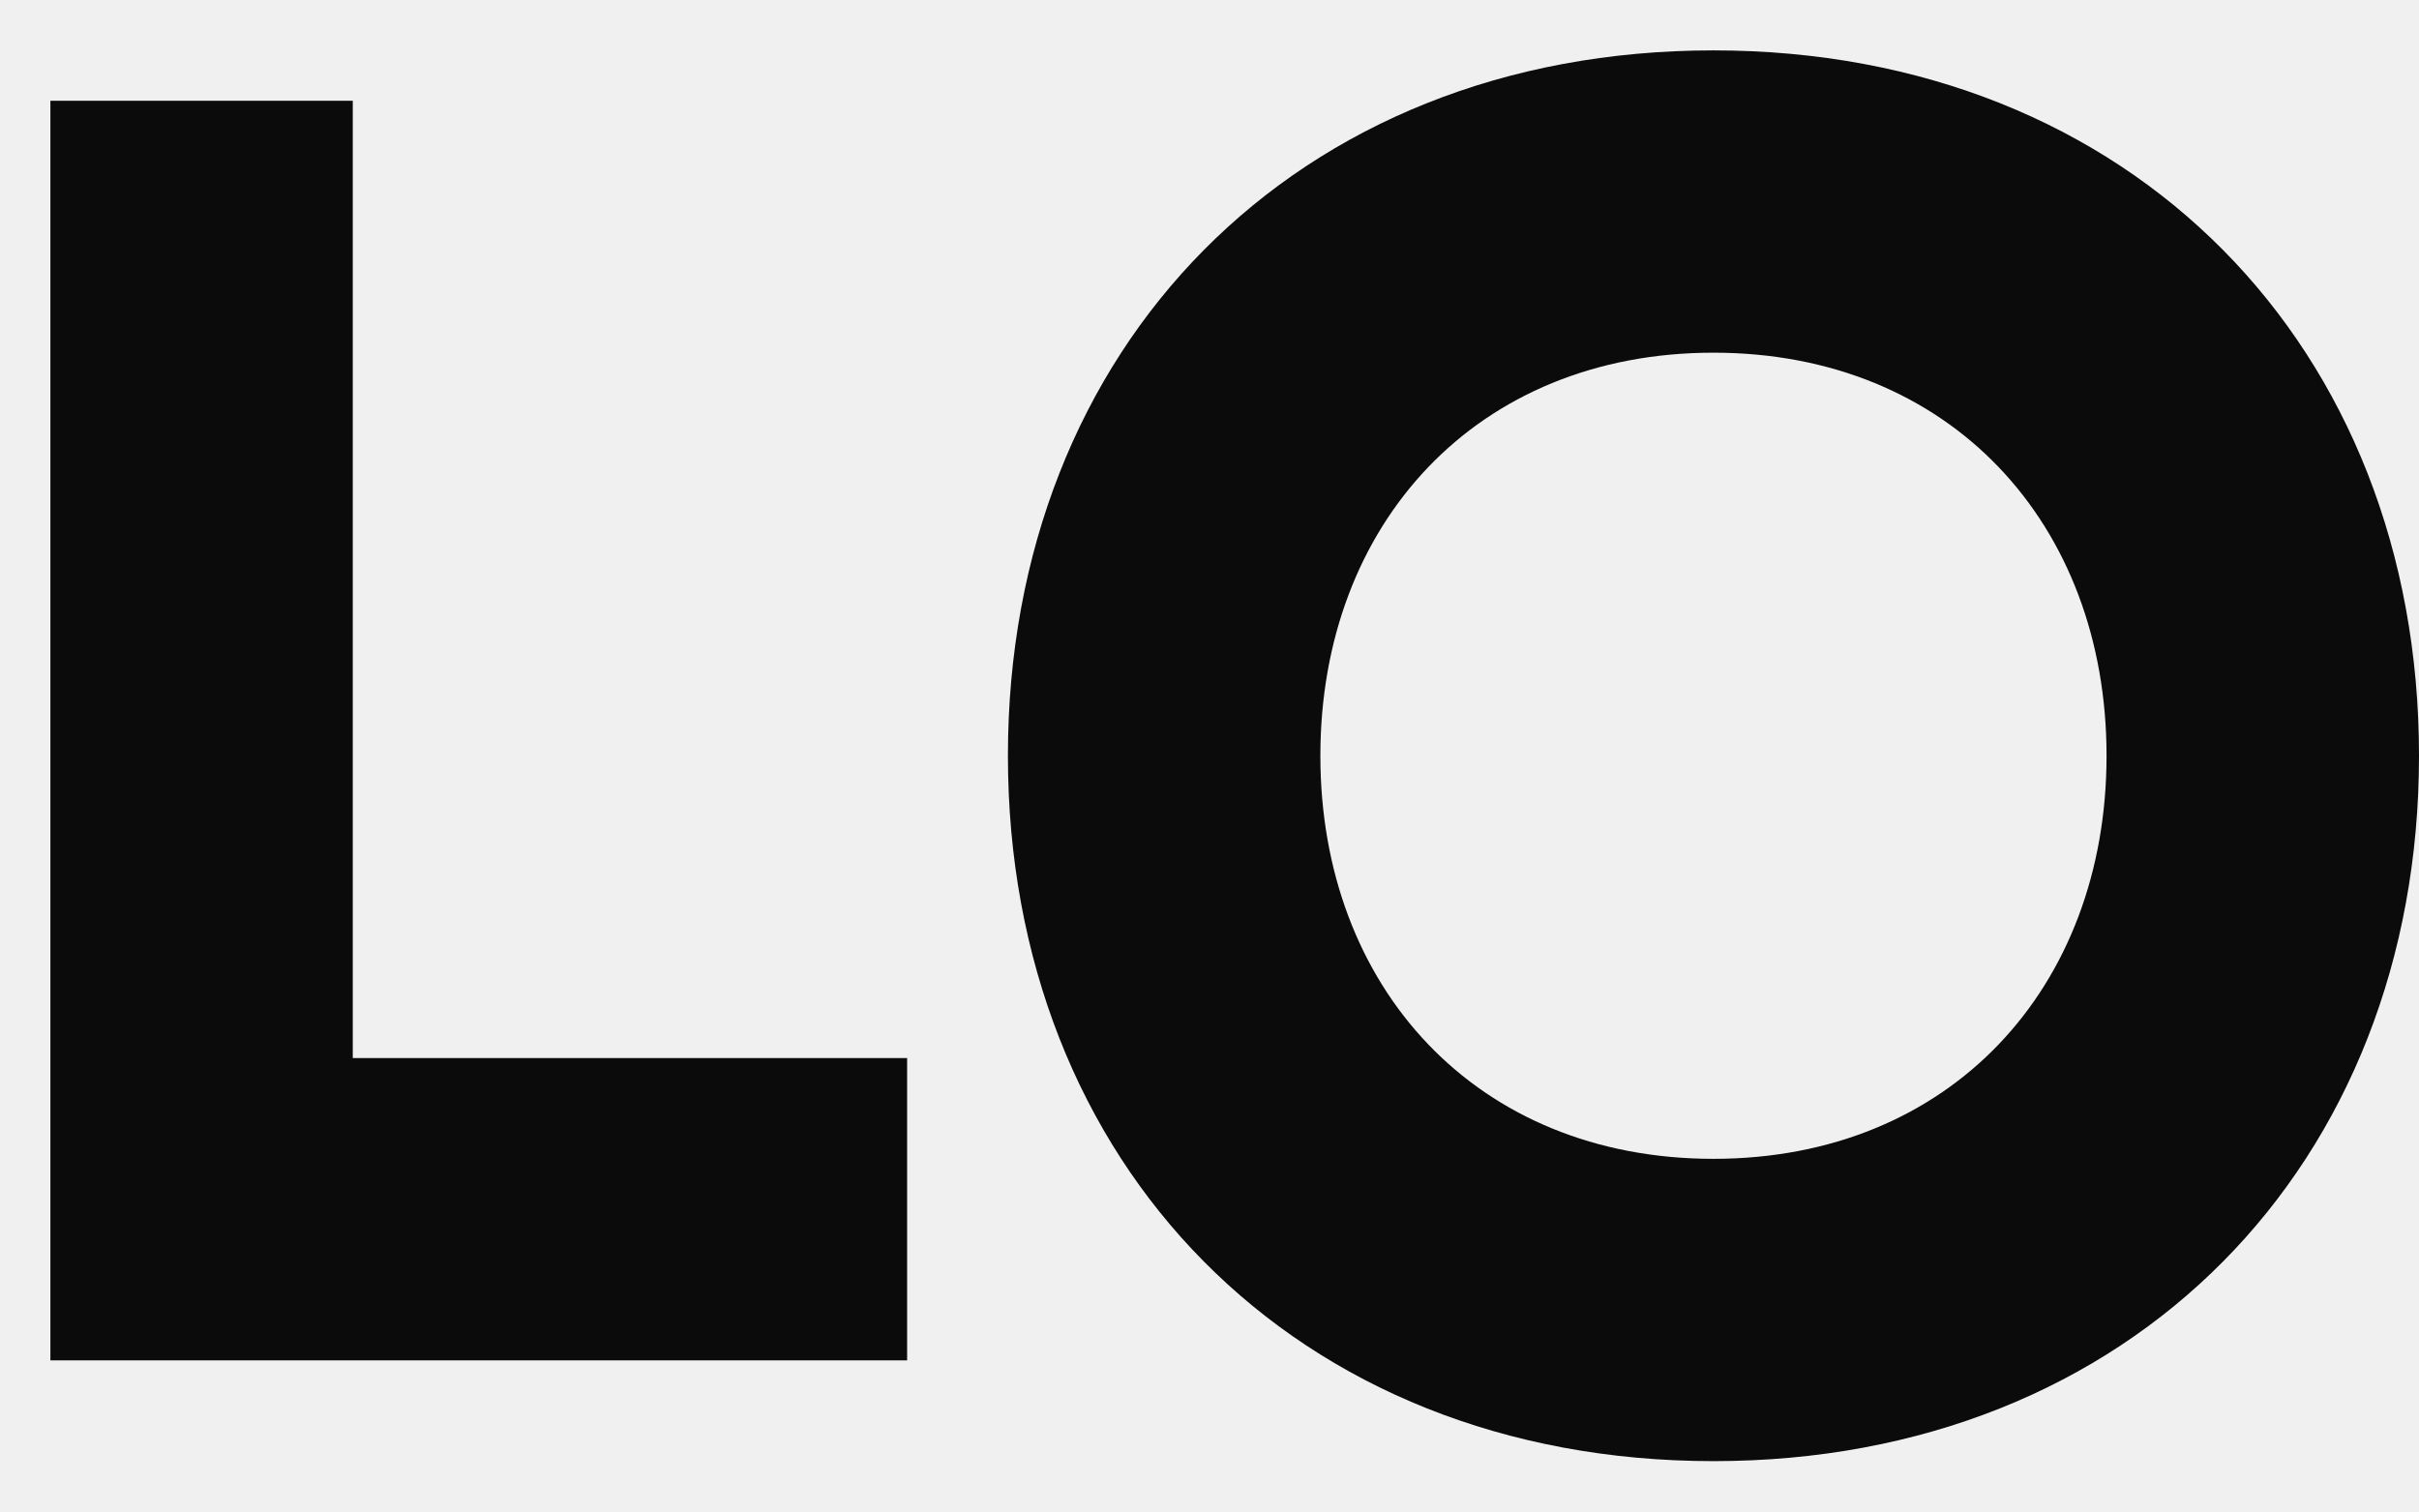
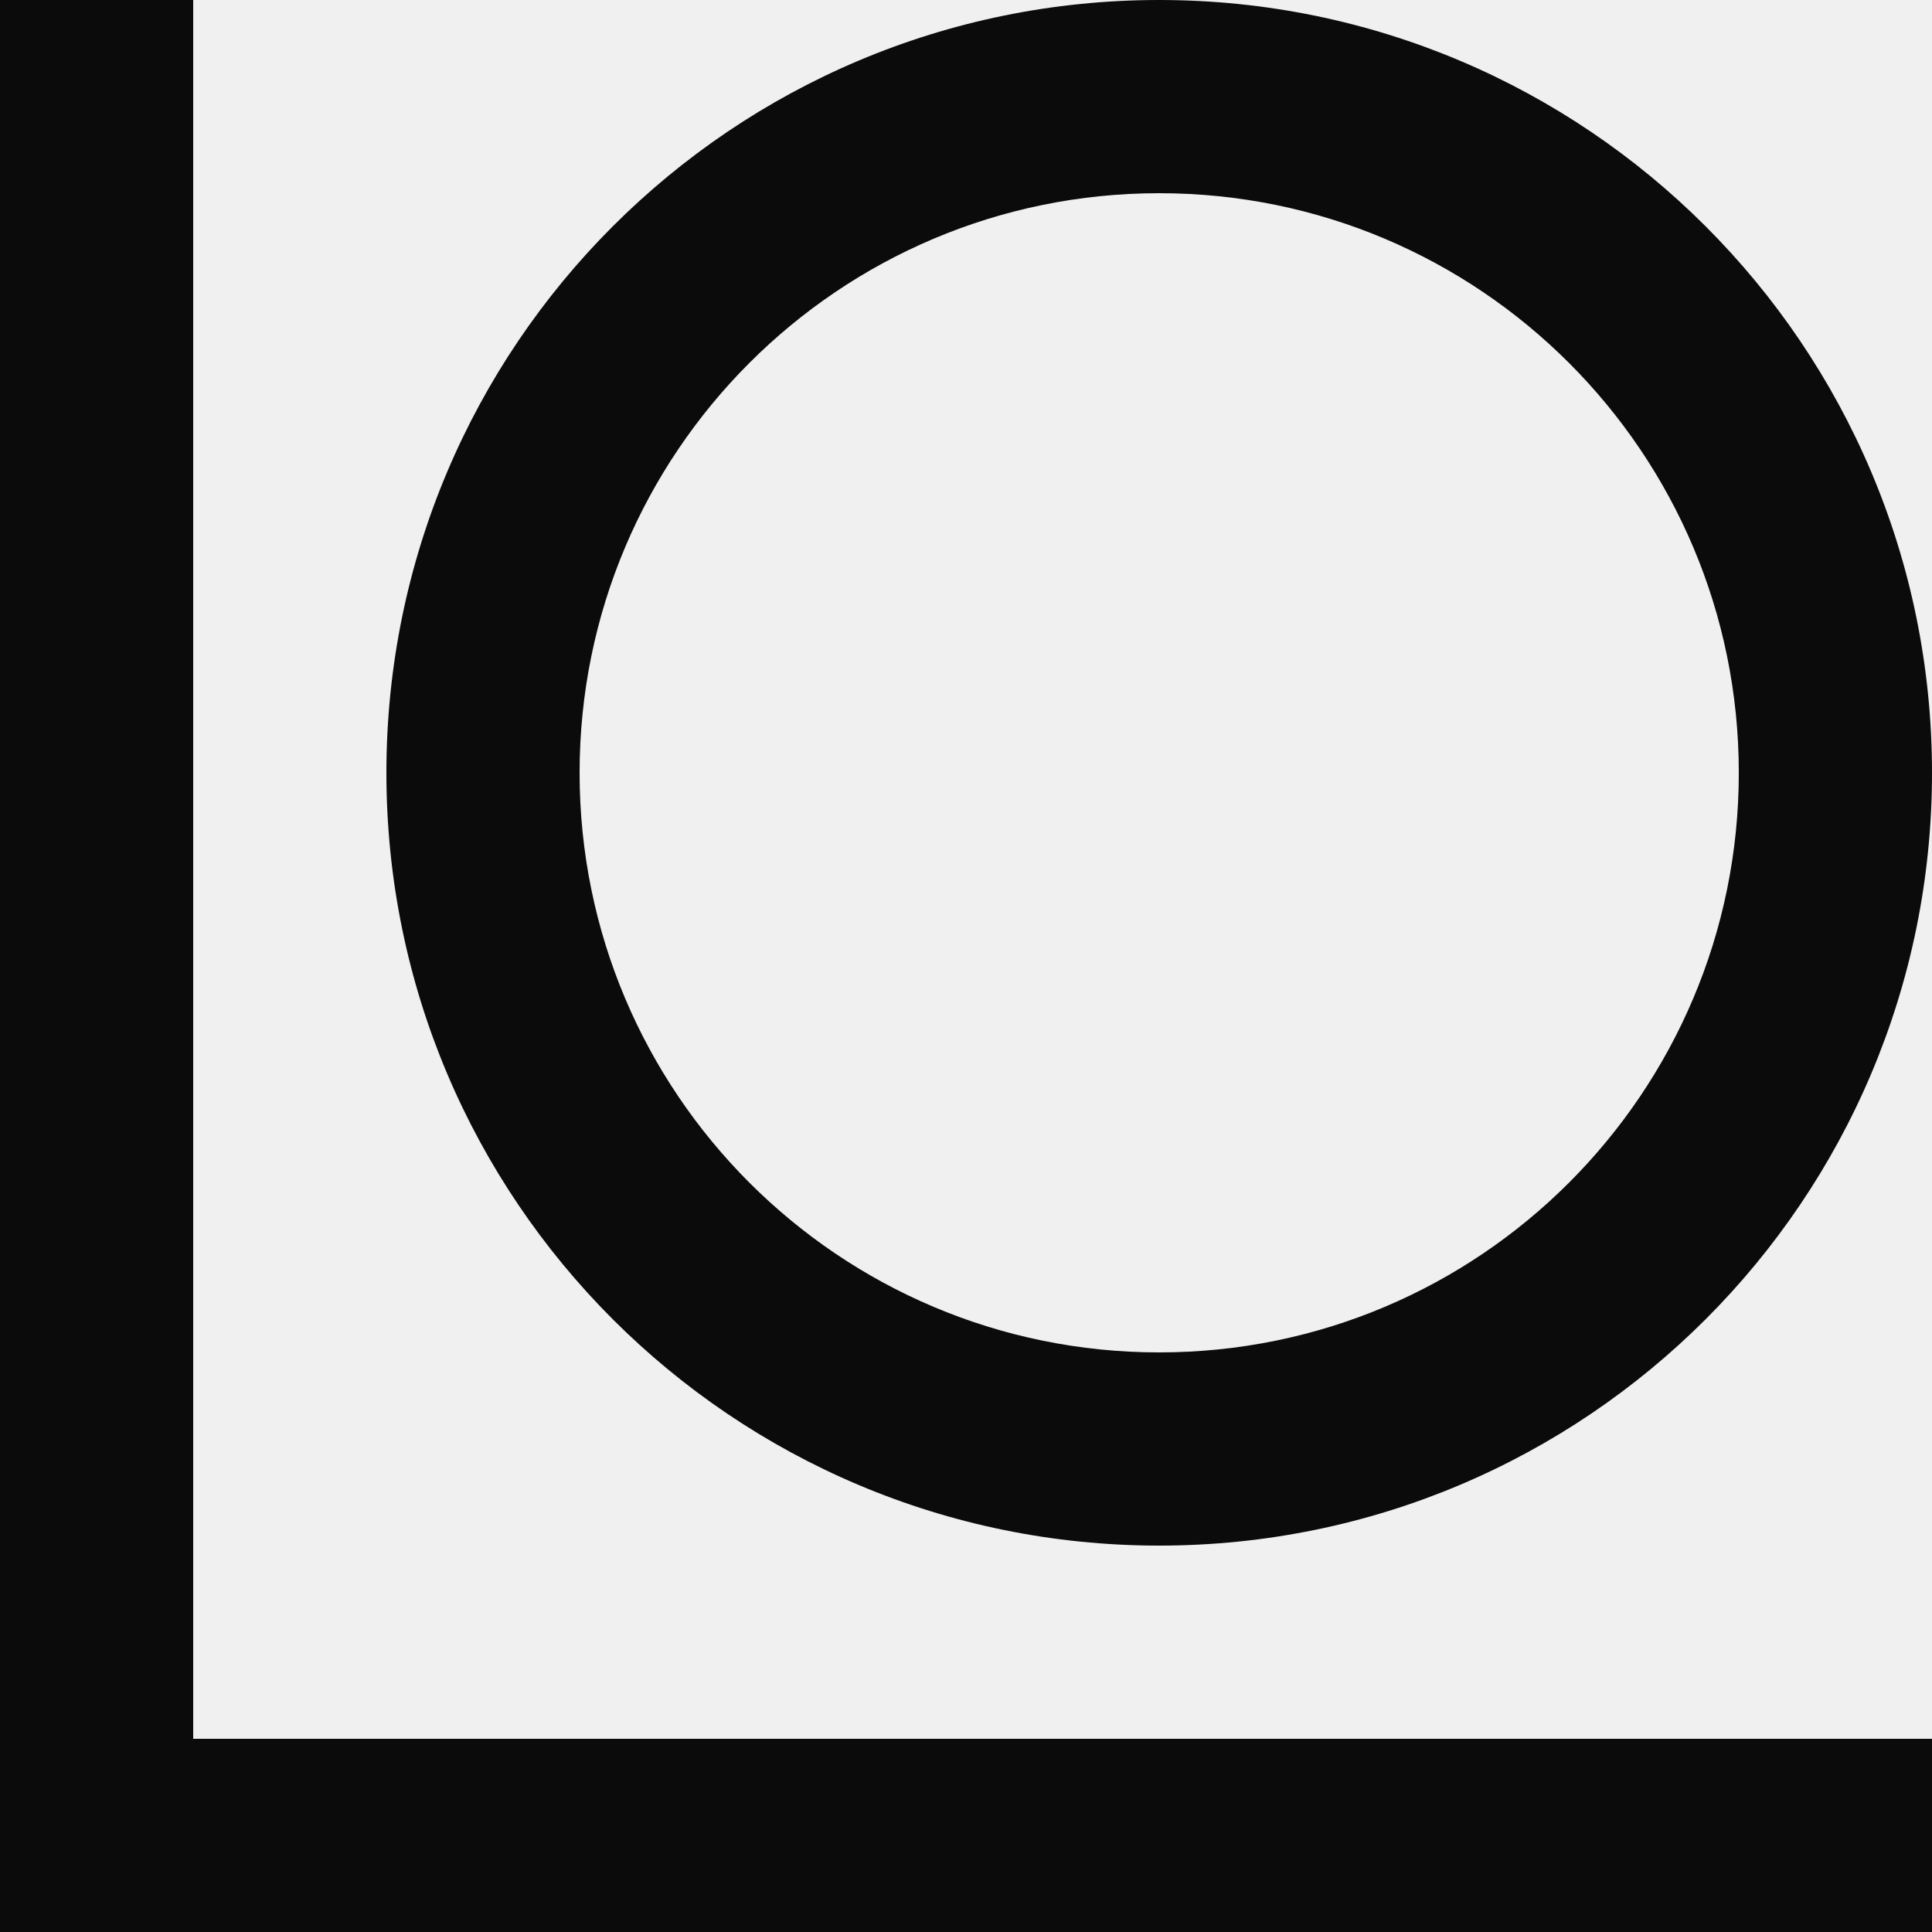
- <svg xmlns="http://www.w3.org/2000/svg" viewBox="0 0 48 30" role="img" aria-label="LO">
-   <path fill="#0b0b0b" d="M1 2h6v19h11v6H1V2Z" />
-   <path fill="#0b0b0b" fill-rule="evenodd" d="M34 1c-8.3 0-14 5.9-14 14s5.7 14 14 14 14-5.9 14-14S42.3 1 34 1Zm0 6c4.7 0 7.8 3.4 7.8 8s-3.1 8-7.8 8-7.8-3.4-7.8-8S29.3 7 34 7Z" clip-rule="evenodd" />
+ <svg xmlns="http://www.w3.org/2000/svg" viewBox="0 0 20 20" role="img" aria-label="LO">
+   <style>@media (prefers-color-scheme: dark) { path { fill: #ffffff; } }</style>
+   <path fill="#0b0b0b" d="M0 0h2v18h18v2H0Z" />
+   <path fill="#0b0b0b" fill-rule="evenodd" d="M12 0a8 8 0 1 0 0 16 8 8 0 1 0 0-16Zm0 2a6 6 0 1 1 0 12 6 6 0 1 1 0-12Z" />
</svg>
